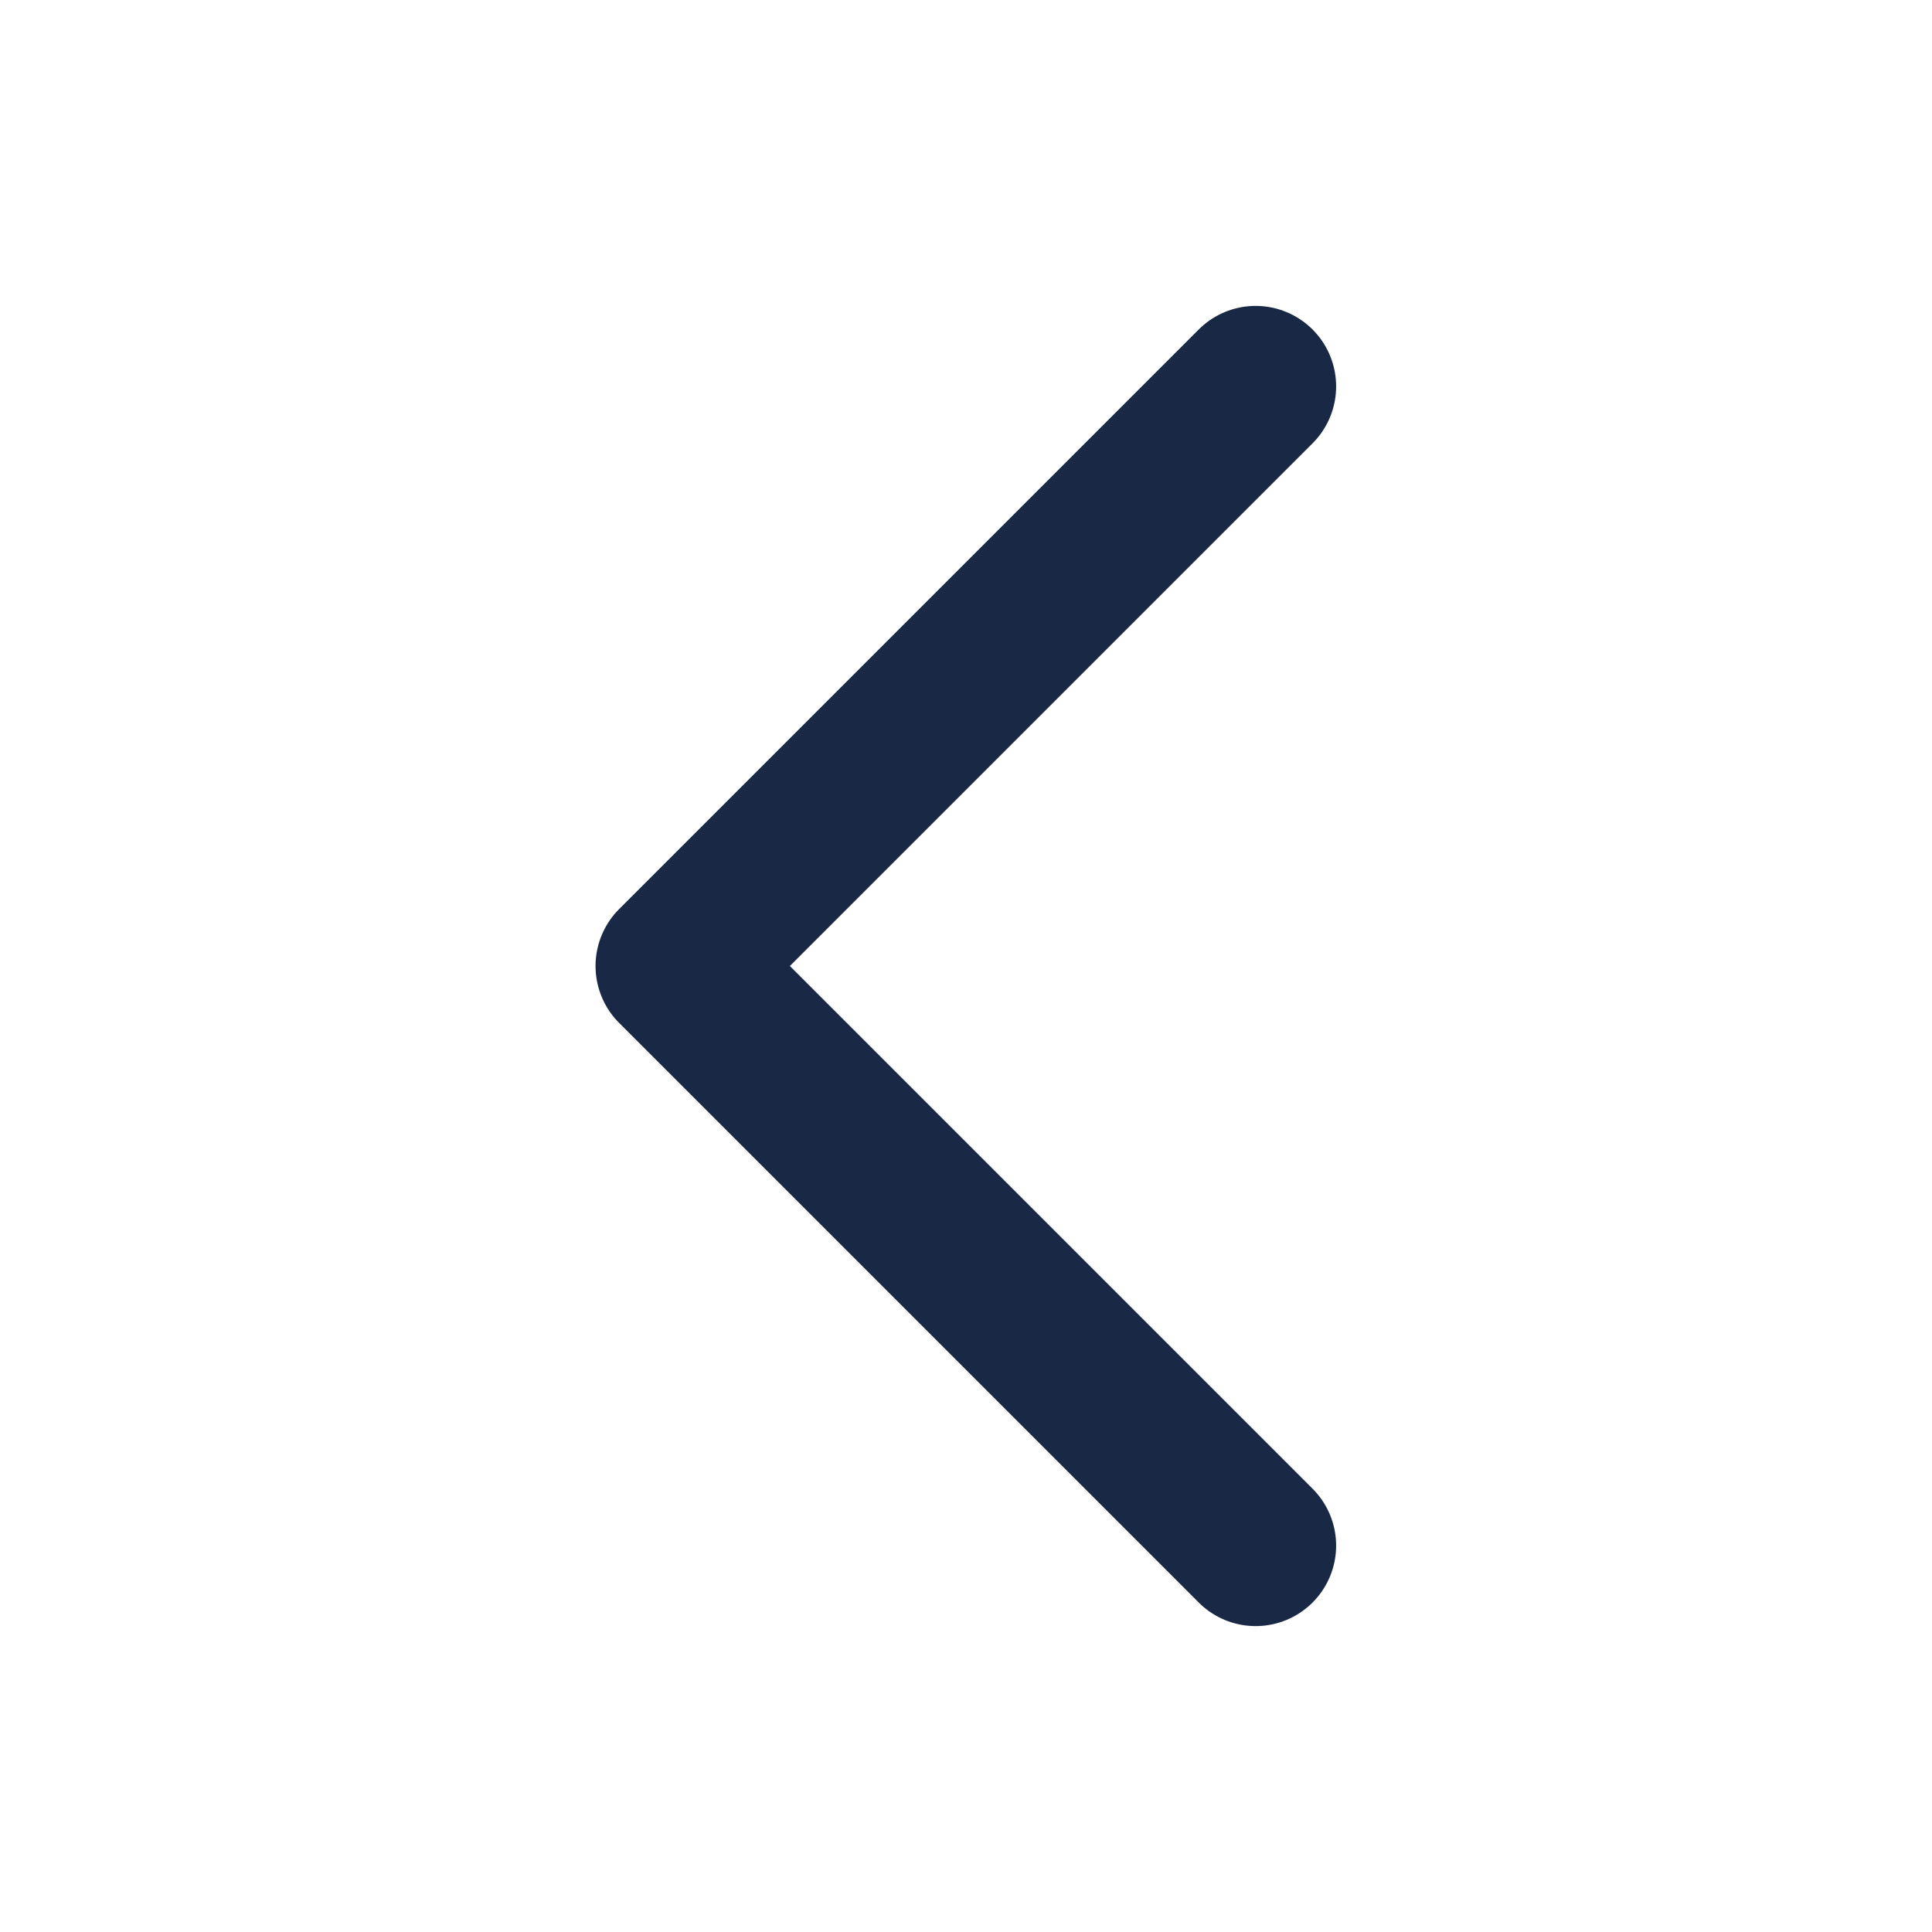
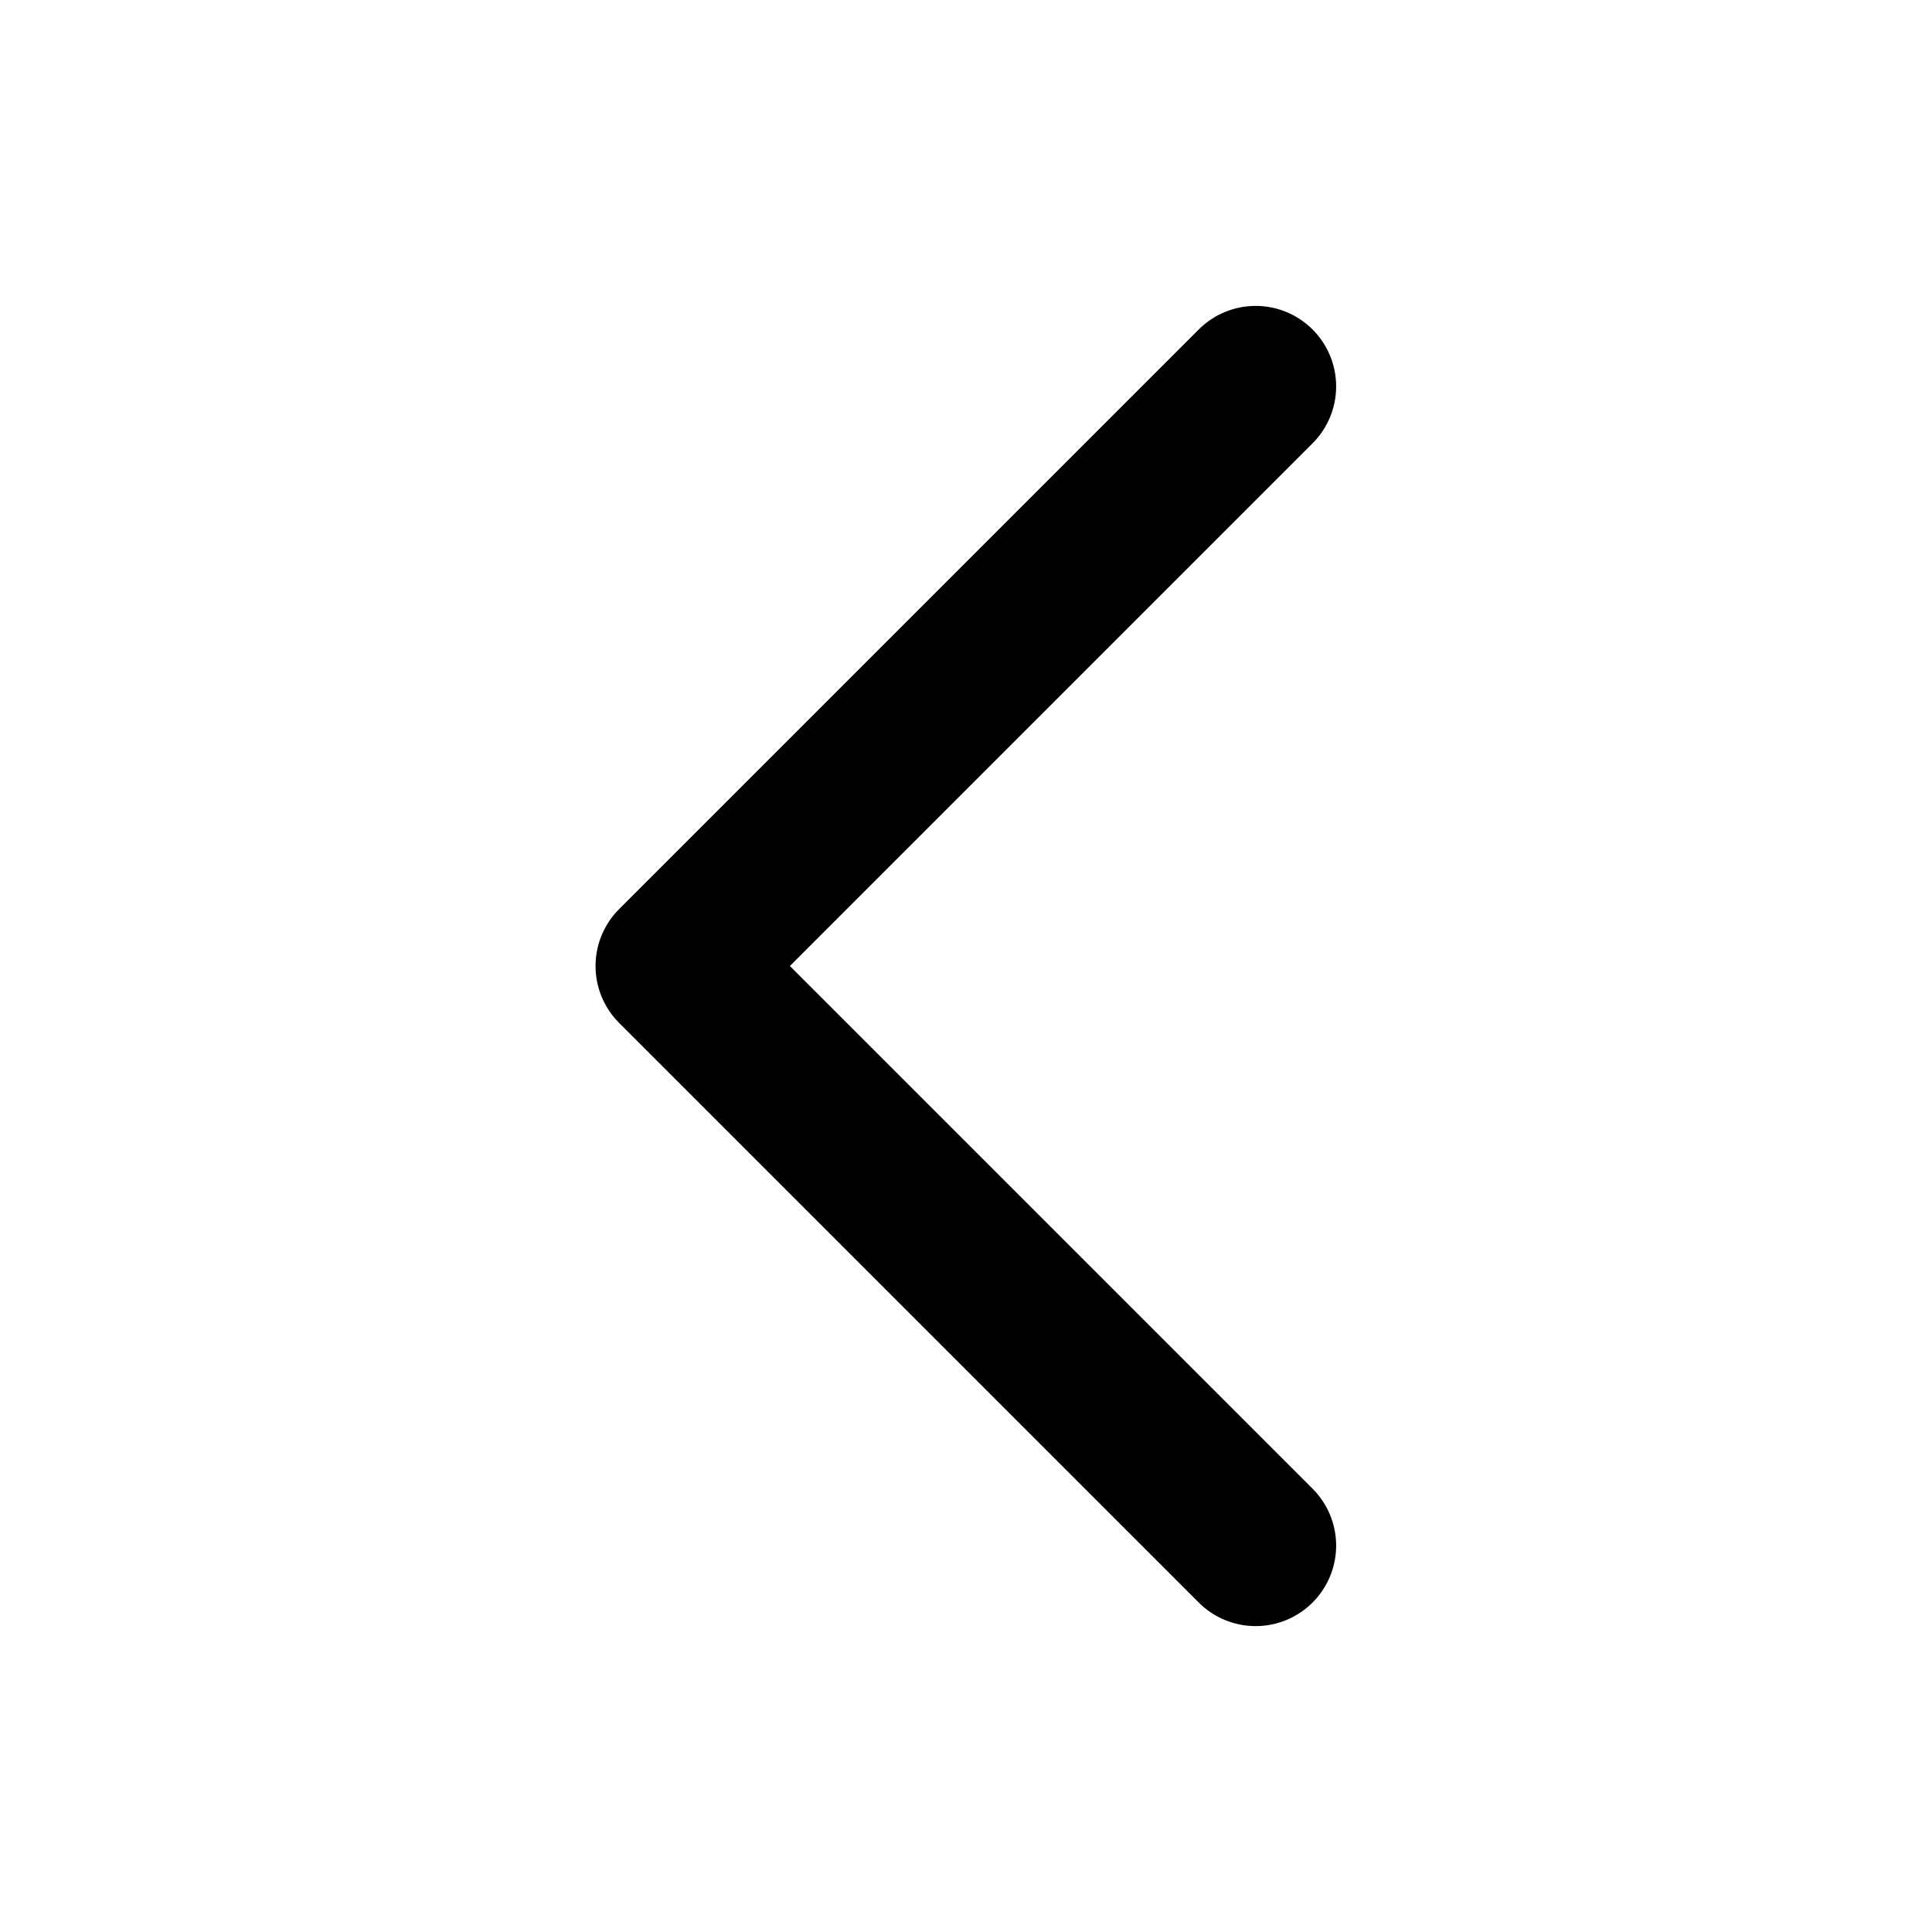
<svg xmlns="http://www.w3.org/2000/svg" width="24" height="24" viewBox="0 0 24 24" fill="none">
-   <path d="M15.598 4.8L8.398 12L15.598 19.2" stroke="#192945" stroke-width="2" stroke-linecap="round" stroke-linejoin="round" />
+   <path d="M15.598 4.8L8.398 12L15.598 19.2" stroke="currentColor" stroke-width="2" stroke-linecap="round" stroke-linejoin="round" />
</svg>
